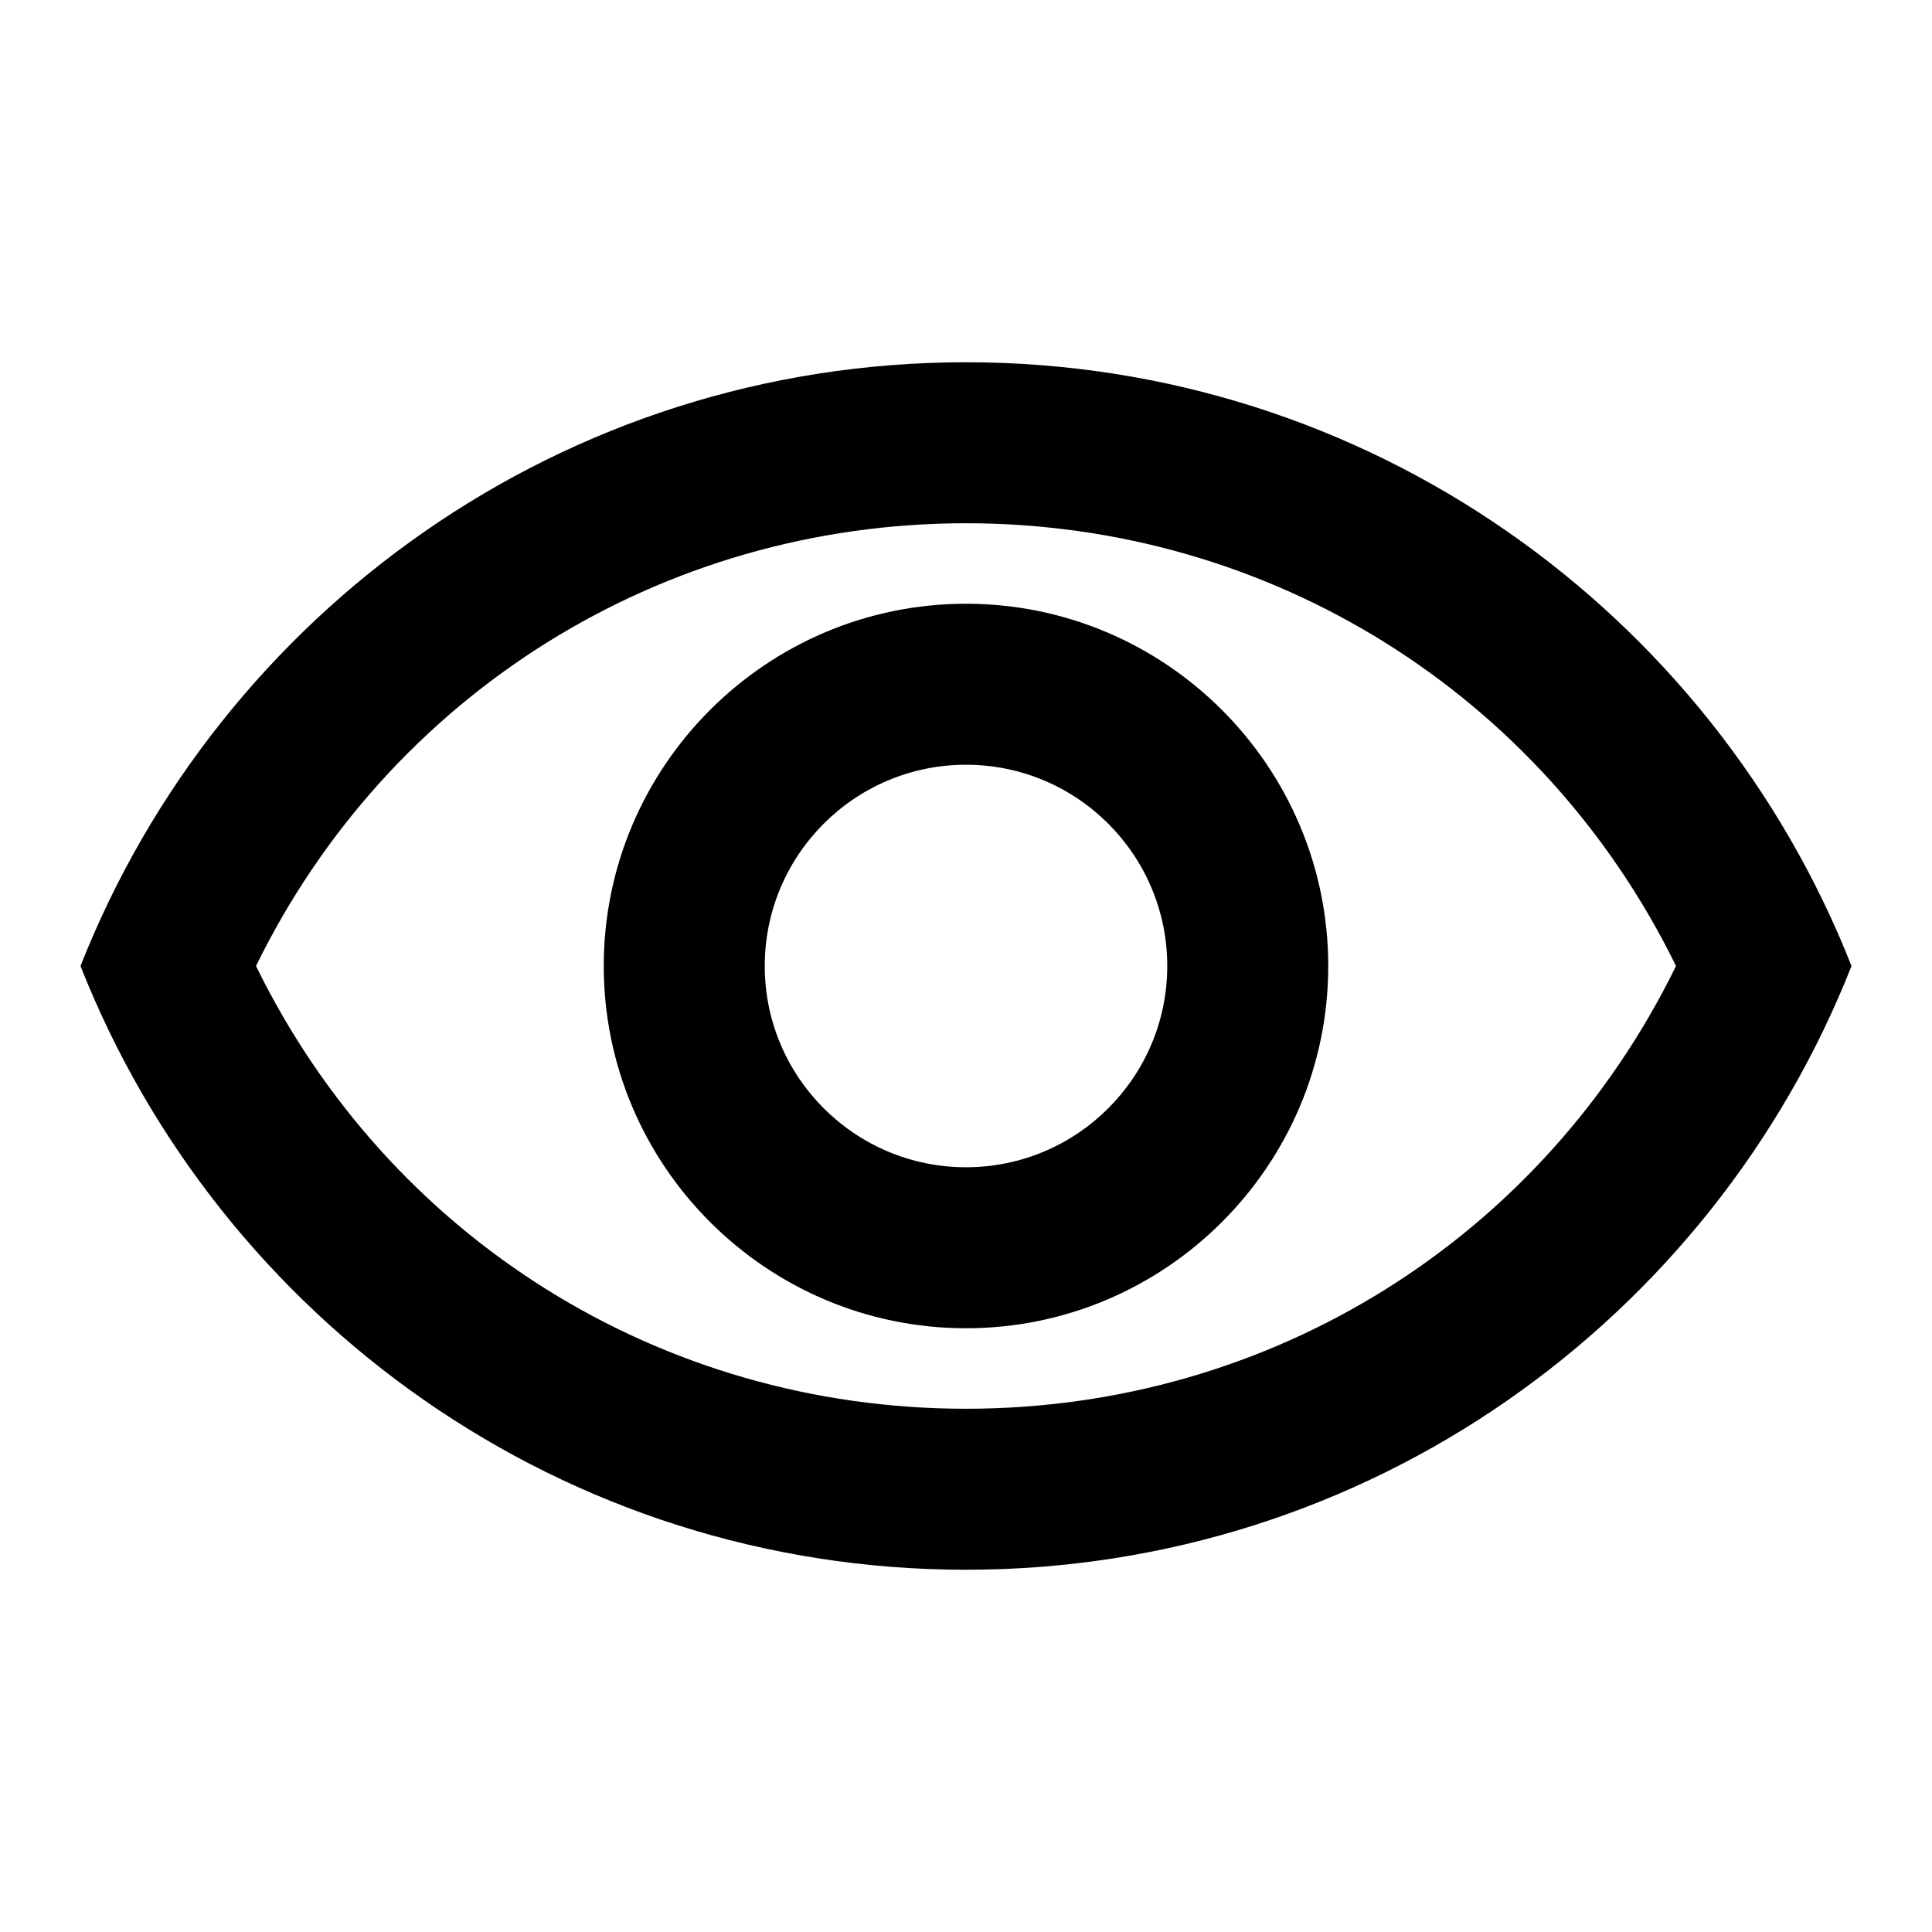
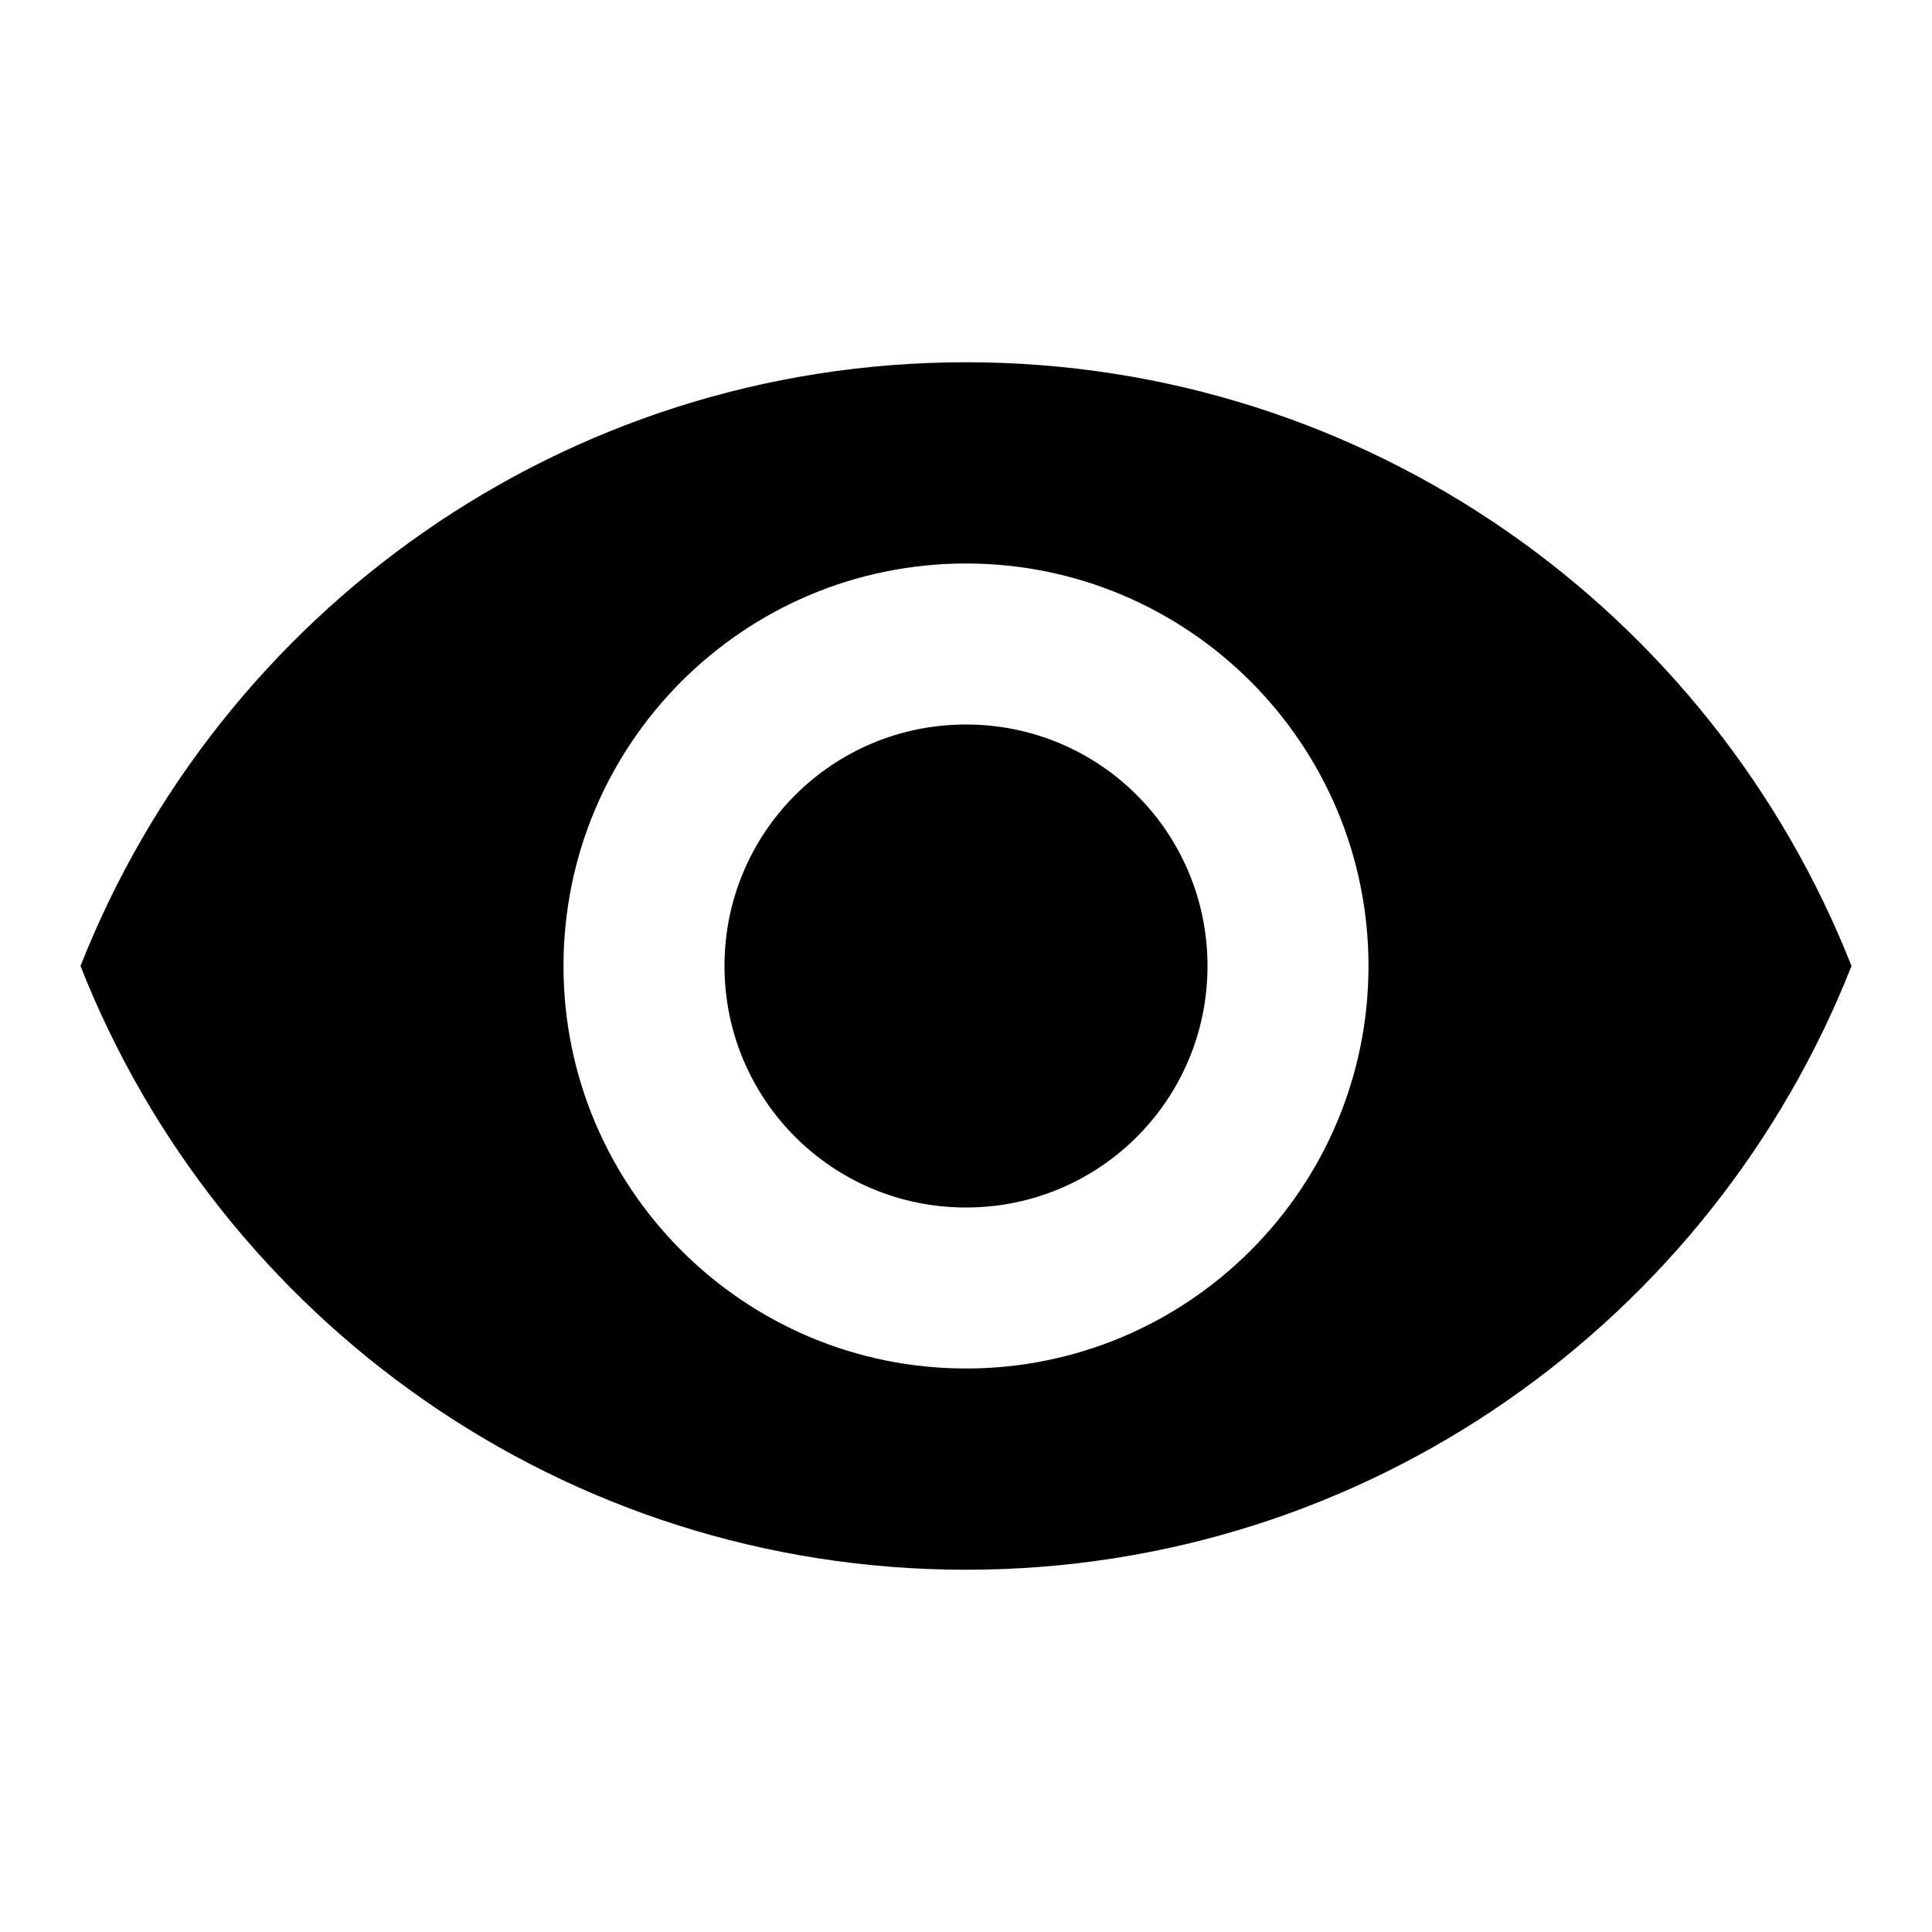
<svg xmlns="http://www.w3.org/2000/svg" height="24px" viewBox="0 0 24 24" width="24px" fill="#000000">
-   <path d="M0 0h24v24H0V0z" fill="none" />
-   <path d="M12 6.5c3.79 0 7.17 2.13 8.82 5.5-1.65 3.37-5.02 5.5-8.82 5.5S4.83 15.37 3.18 12C4.83 8.63 8.21 6.5 12 6.5m0-2C7 4.5 2.73 7.61 1 12c1.73 4.39 6 7.5 11 7.5s9.27-3.11 11-7.5c-1.73-4.39-6-7.5-11-7.5zm0 5c1.38 0 2.5 1.12 2.5 2.5s-1.12 2.5-2.5 2.5-2.5-1.12-2.5-2.5 1.12-2.5 2.5-2.5m0-2c-2.48 0-4.5 2.02-4.5 4.5s2.02 4.5 4.5 4.5 4.5-2.02 4.5-4.5-2.02-4.5-4.5-4.5z" />
+   <path d="M0 0h24v24H0z" fill="none" />
+   <path d="M12 4.5C7 4.5 2.73 7.61 1 12c1.73 4.39 6 7.5 11 7.5s9.27-3.11 11-7.5c-1.73-4.39-6-7.5-11-7.5zM12 17c-2.76 0-5-2.24-5-5s2.24-5 5-5 5 2.24 5 5-2.24 5-5 5zm0-8c-1.66 0-3 1.34-3 3s1.34 3 3 3 3-1.34 3-3-1.34-3-3-3z" />
</svg>
